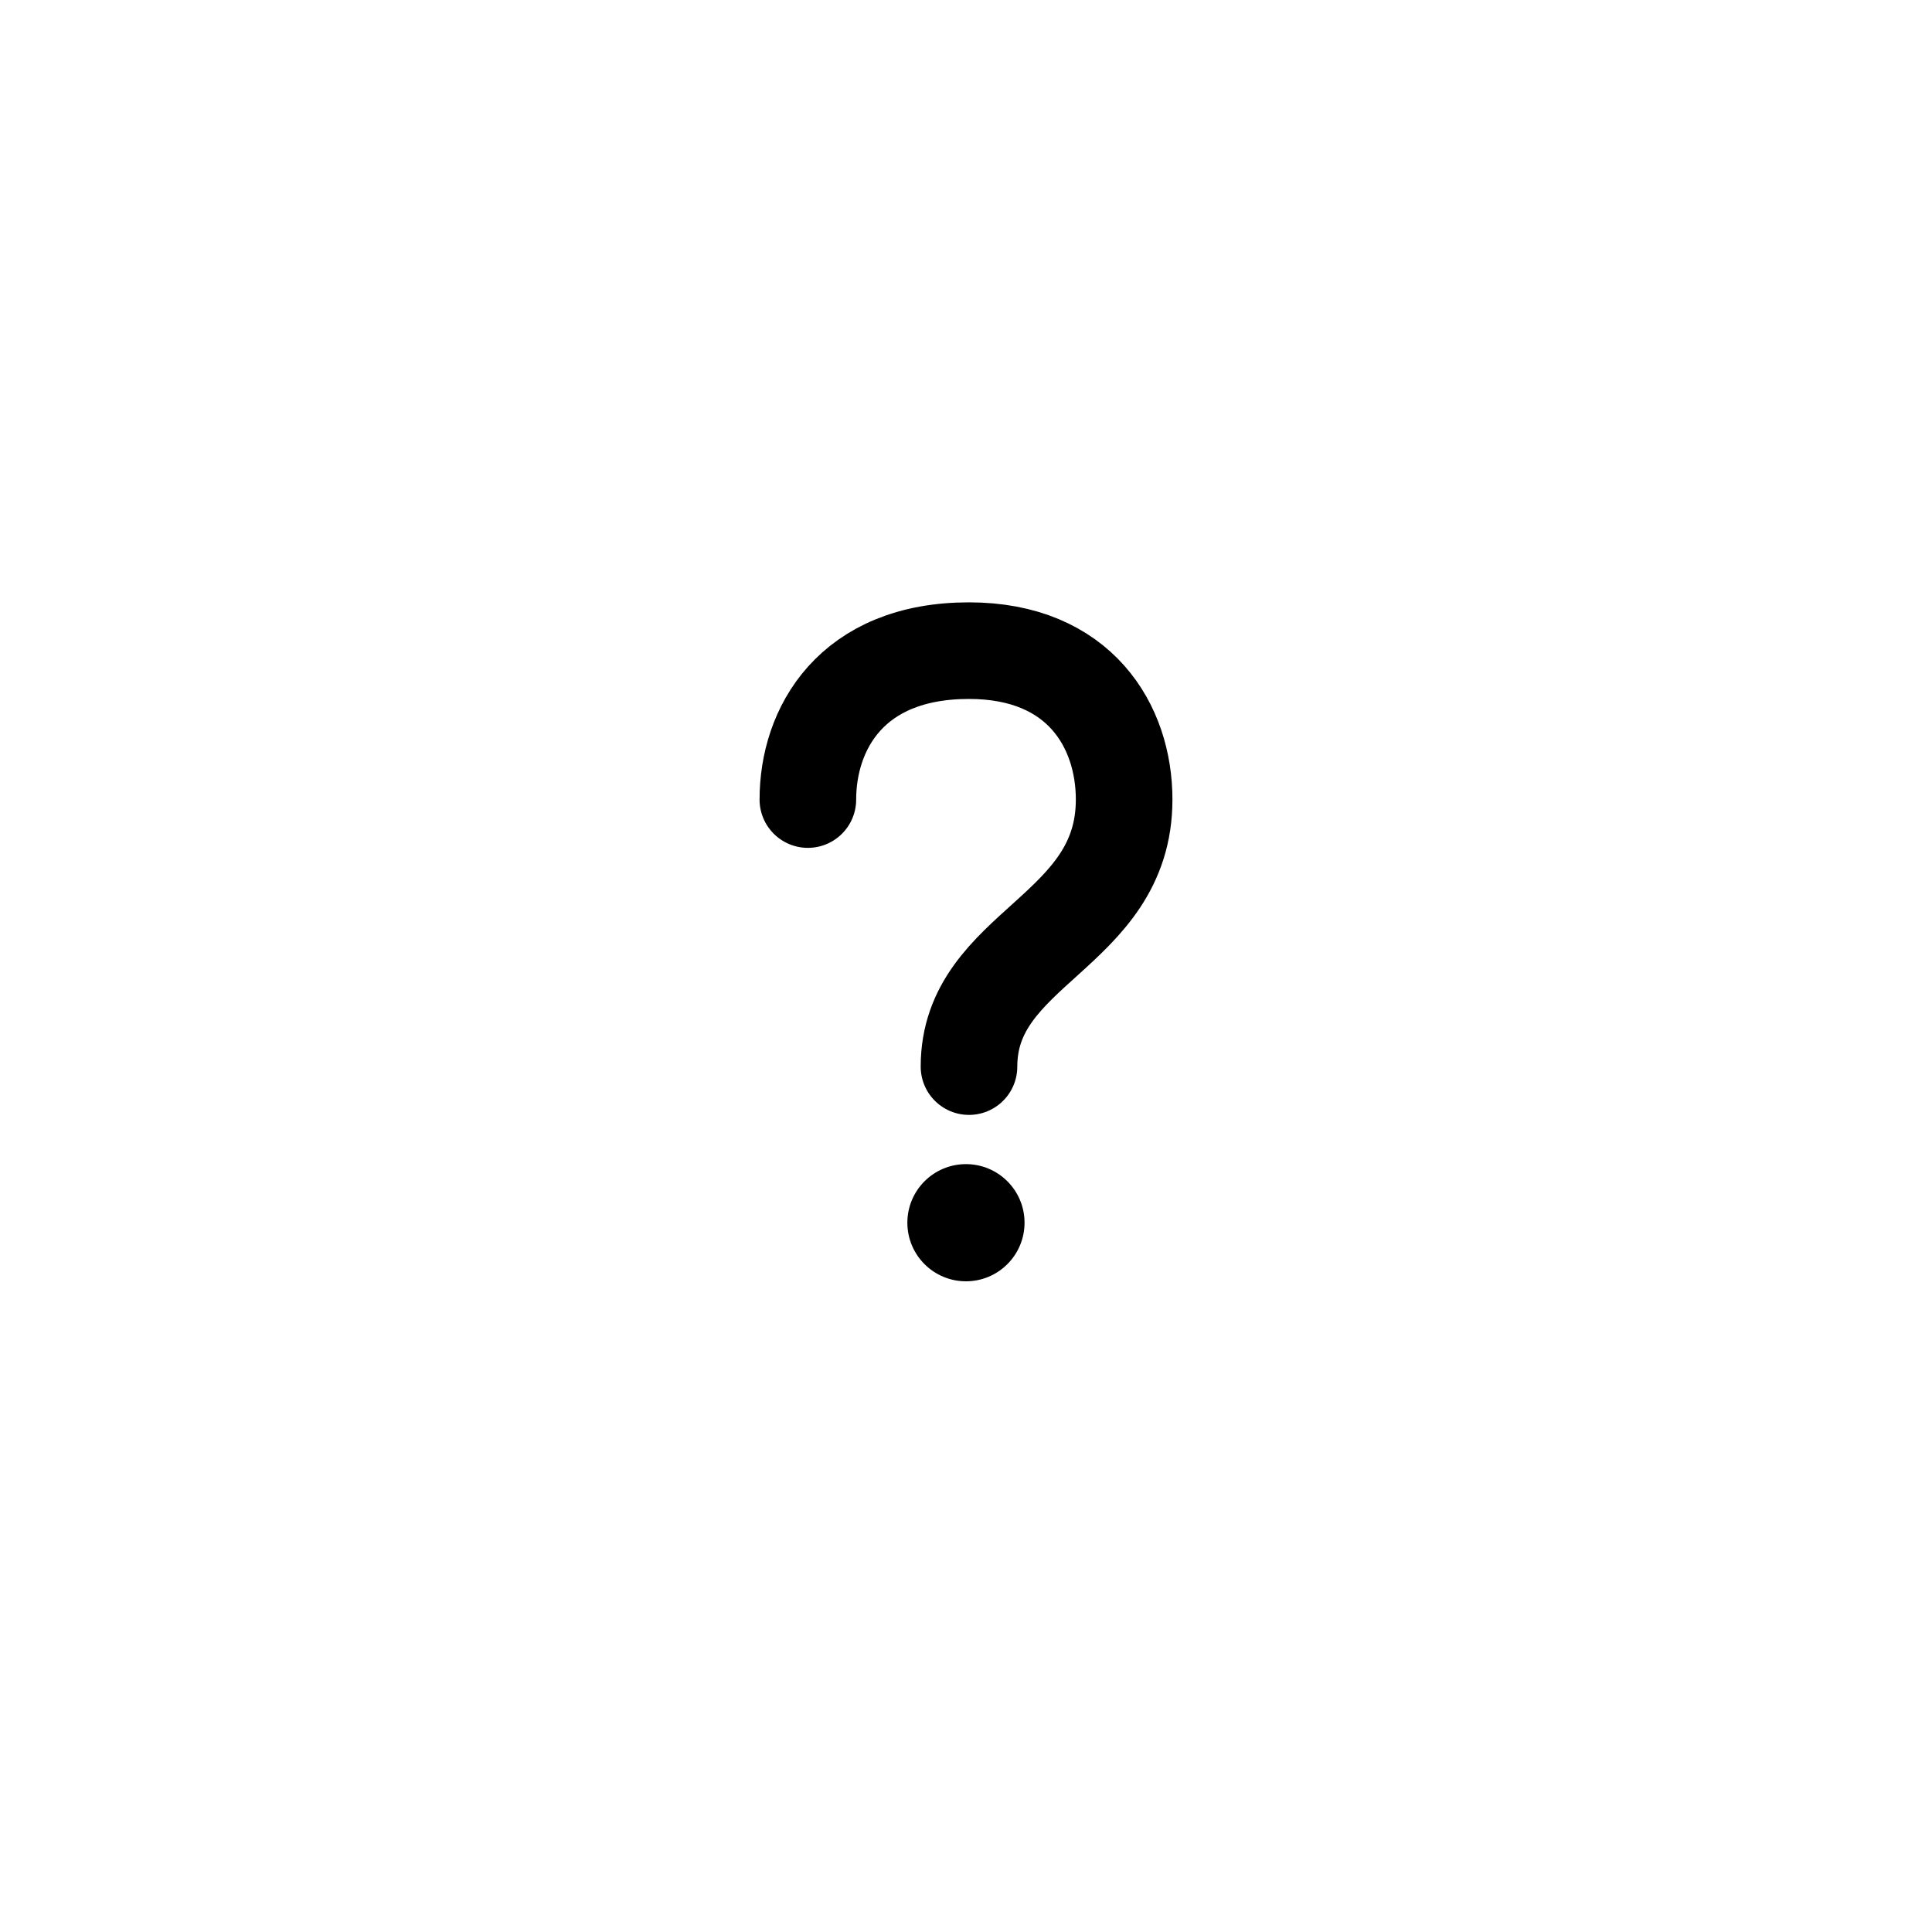
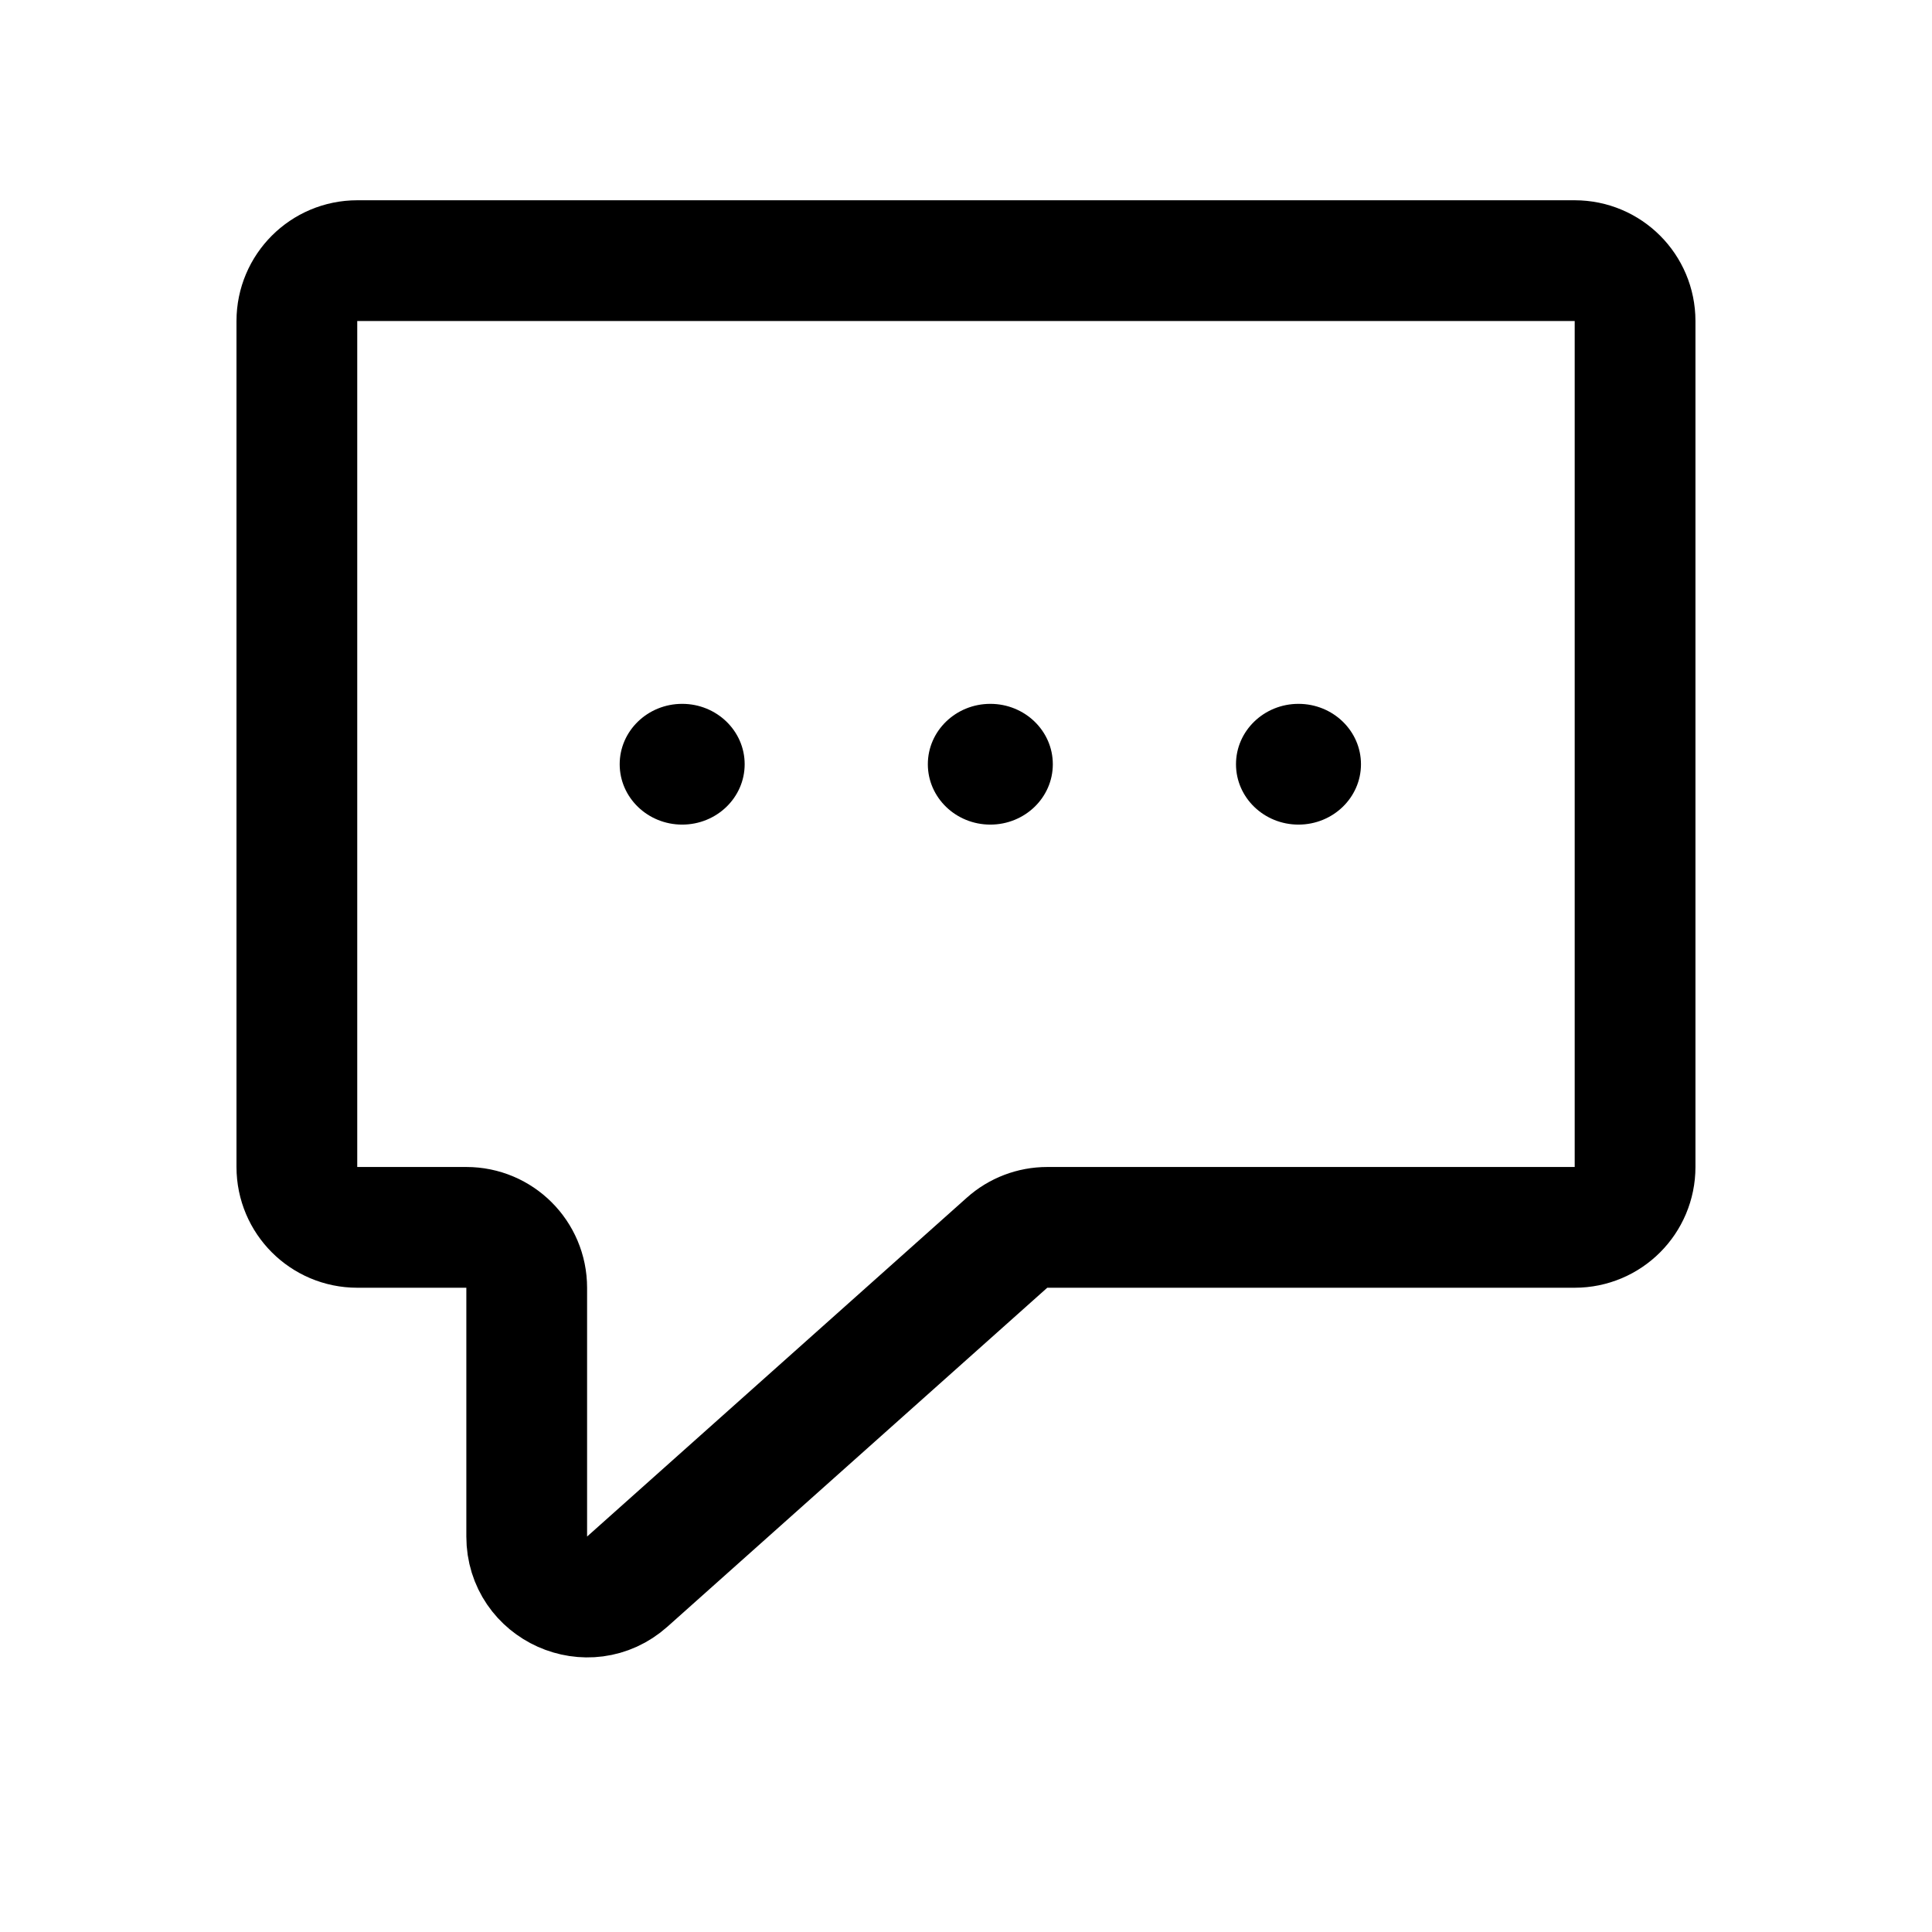
- <svg xmlns="http://www.w3.org/2000/svg" width="40" height="40" viewBox="0 0 40 40" fill="none">
-   <path d="M16.726 16.554C16.726 15.1 17.613 13.471 20.062 13.471C22.355 13.471 23.274 15.037 23.274 16.554C23.274 19.321 20.062 19.604 20.062 22.083" stroke="black" stroke-width="2" stroke-linecap="round" />
-   <circle cx="19.999" cy="25.315" r="1.213" fill="black" />
+ <svg xmlns="http://www.w3.org/2000/svg" width="32" height="32" viewBox="0 0 32 32" fill="none">
+   <path d="M4.917 19.329V5.317C4.917 4.765 5.365 4.317 5.917 4.317H26.082C26.635 4.317 27.082 4.765 27.082 5.317V19.329C27.082 19.881 26.635 20.329 26.082 20.329H17.346C17.1 20.329 16.863 20.419 16.68 20.583L10.39 26.196C9.746 26.771 8.724 26.314 8.724 25.45V21.329C8.724 20.776 8.276 20.329 7.724 20.329H5.917C5.365 20.329 4.917 19.881 4.917 19.329Z" stroke="black" stroke-width="2" stroke-linecap="round" stroke-linejoin="round" />
+   <ellipse cx="11.299" cy="12.658" rx="1.035" ry="1" fill="black" />
+   <ellipse cx="16.403" cy="12.658" rx="1.035" ry="1" fill="black" />
+   <ellipse cx="21.507" cy="12.658" rx="1.035" ry="1" fill="black" />
</svg>
